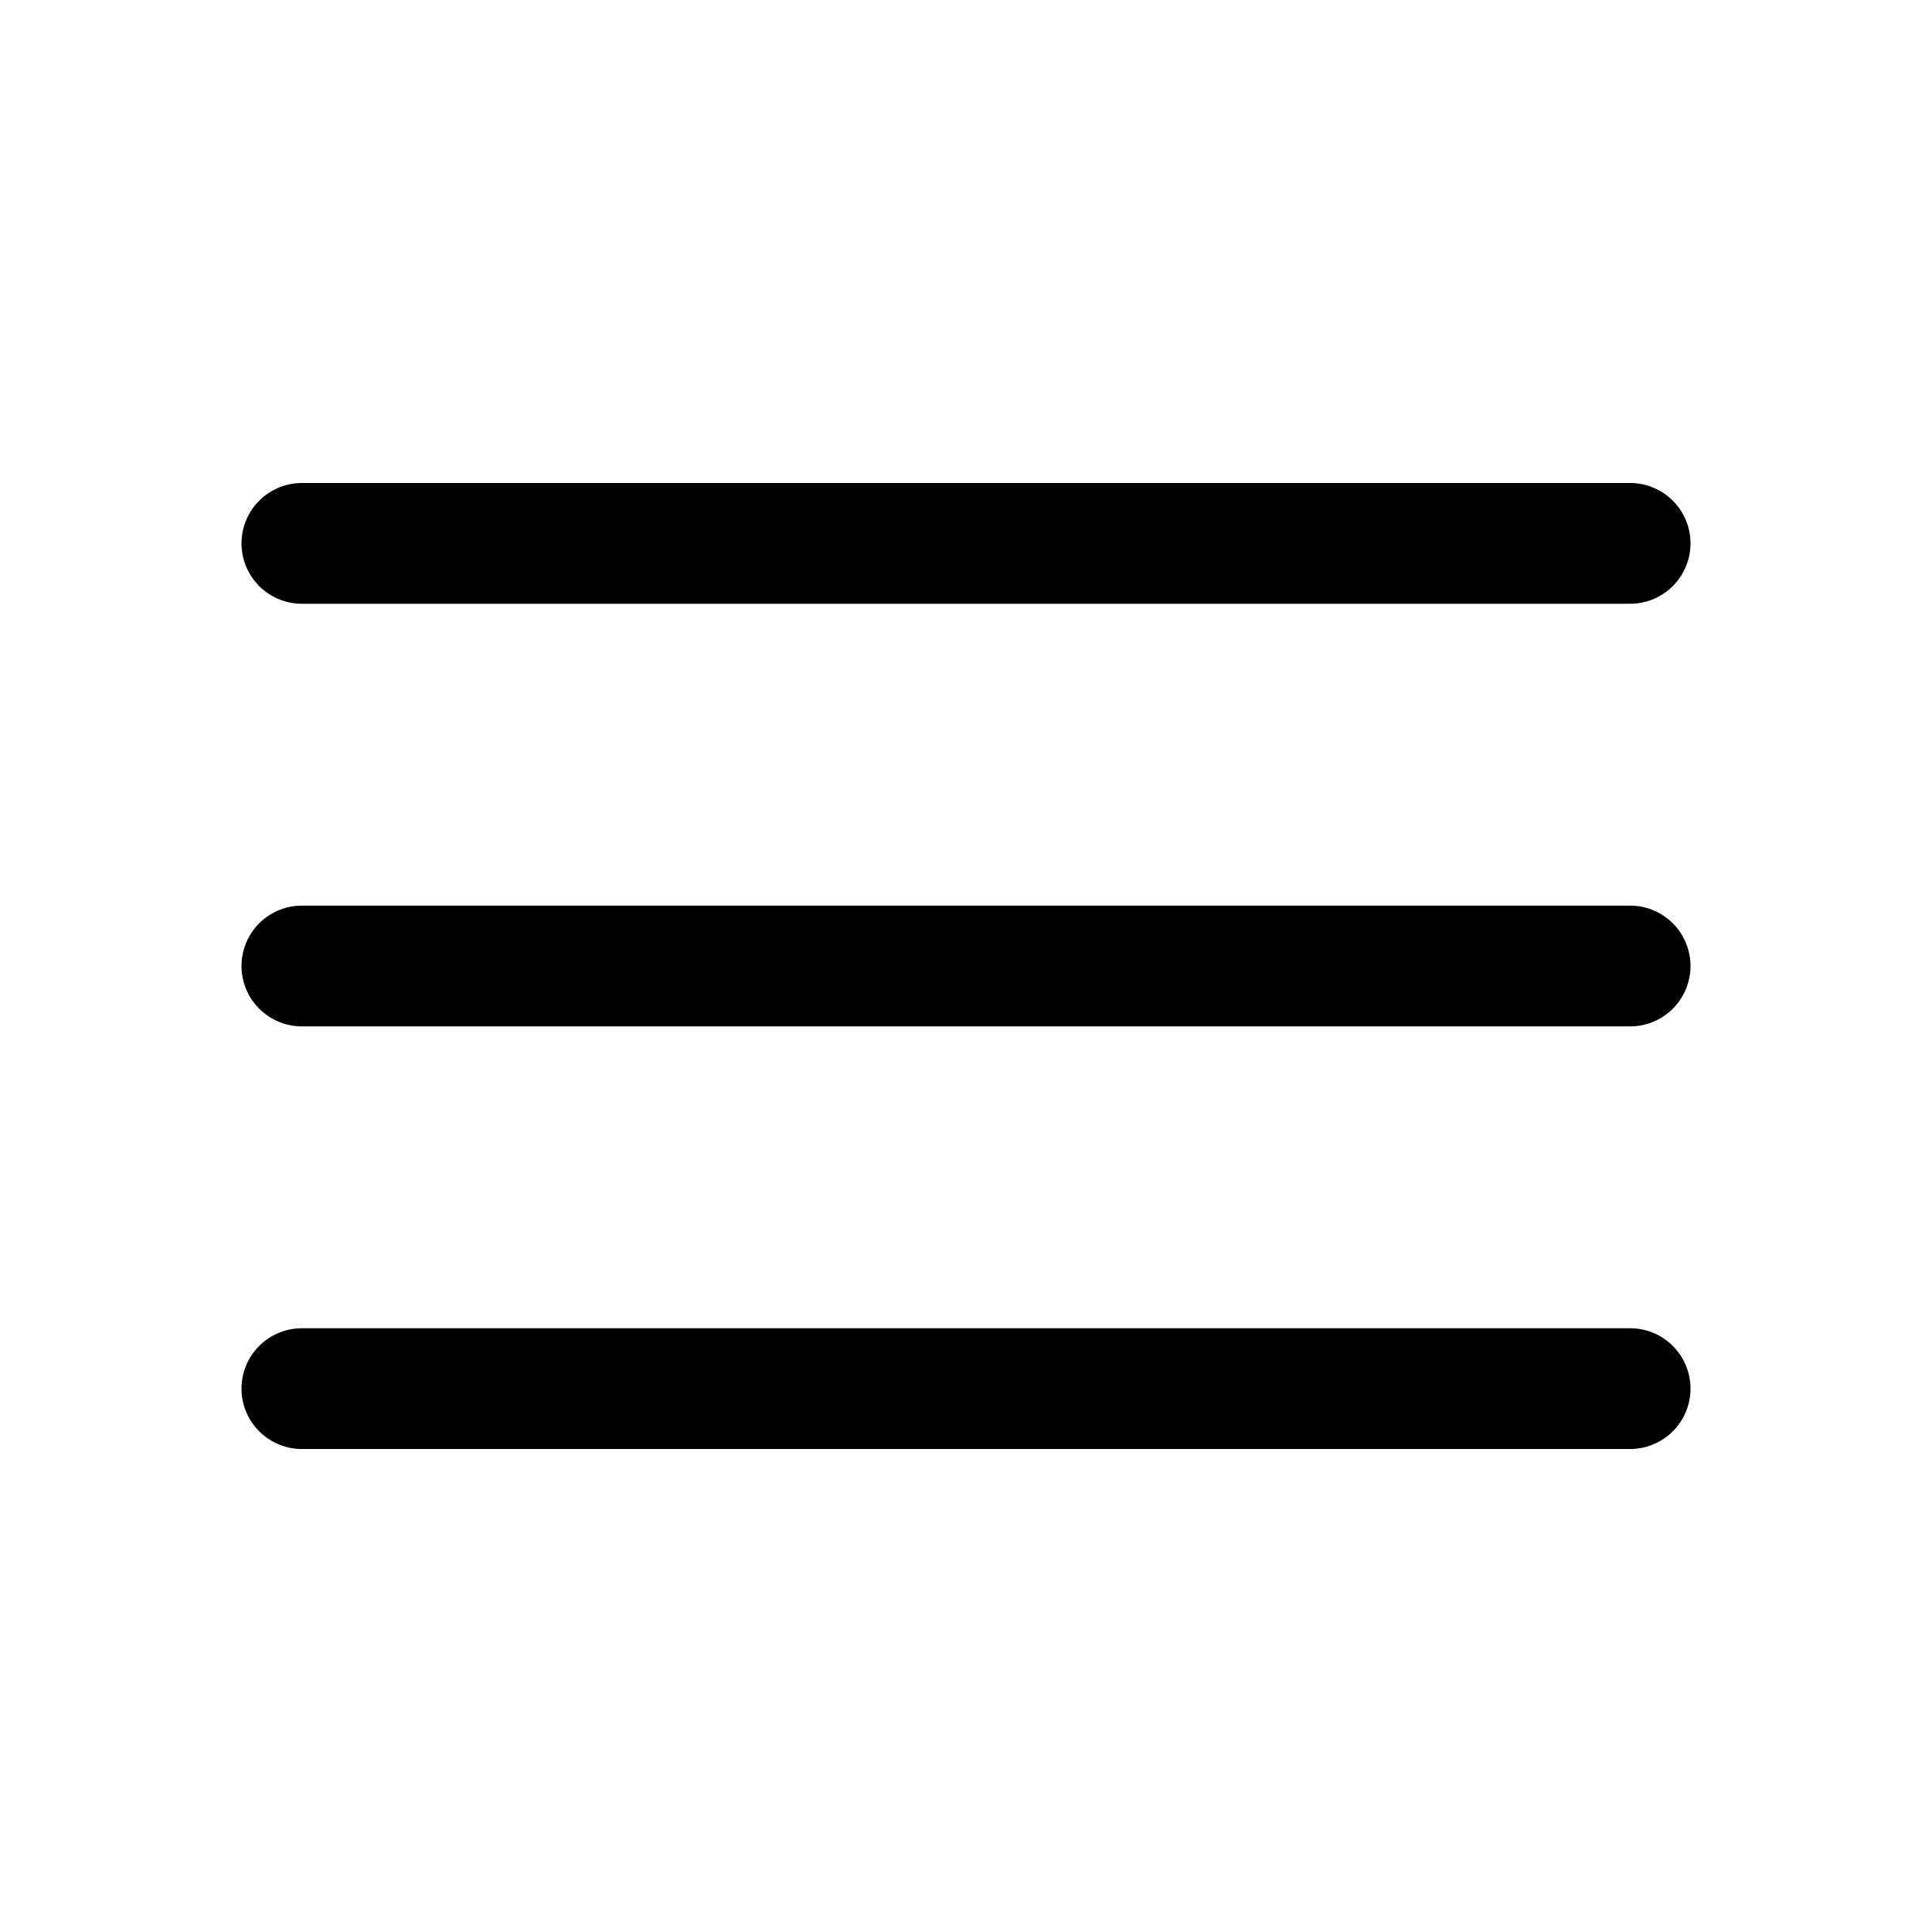
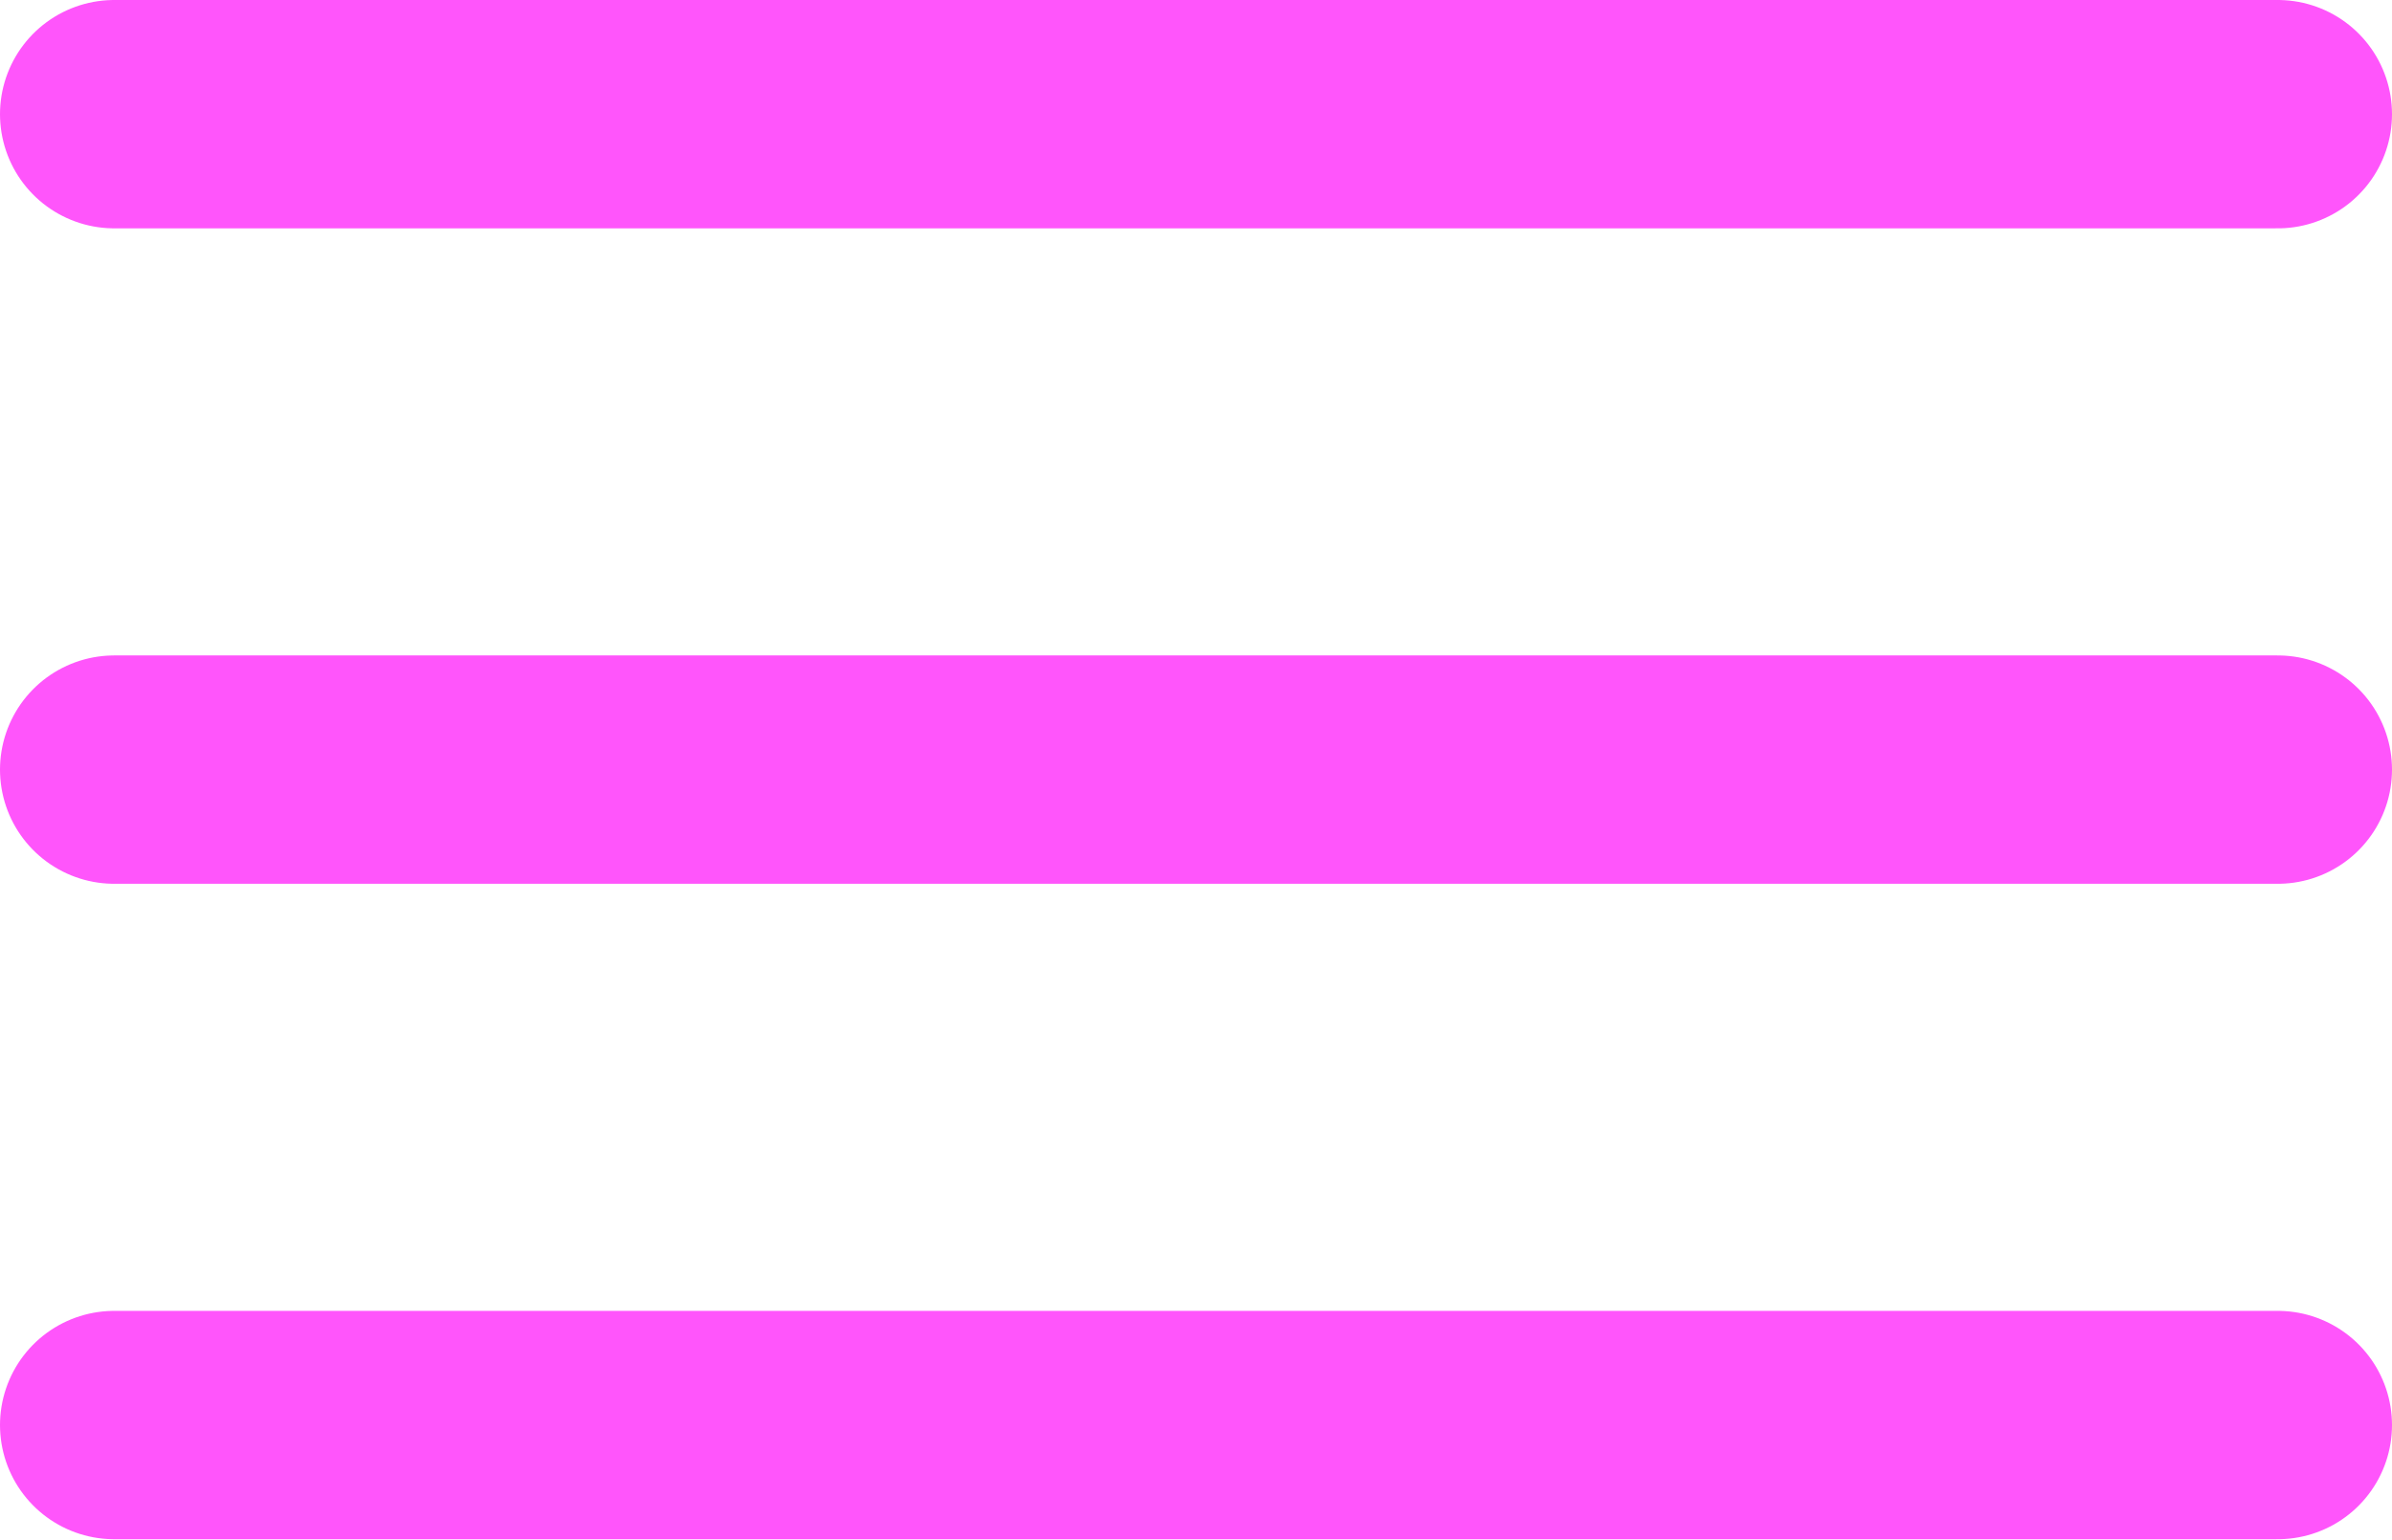
- <svg xmlns="http://www.w3.org/2000/svg" fill="none" viewBox="0 0 24 24" stroke-width="1.5" stroke="currentColor" class="w-6 h-6">
-   <path stroke-linecap="round" stroke-linejoin="round" d="M3.75 6.75h16.5M3.75 12h16.5m-16.5 5.25h16.5" />
+ <svg xmlns="http://www.w3.org/2000/svg" width="52.362" height="33.704" viewBox="0 0 52.362 33.704">
+   <g id="Group_194" data-name="Group 194" transform="translate(2.5 2.5)">
+     <line id="Line_26" data-name="Line 26" x2="47.362" transform="translate(0 0)" fill="none" stroke="#ff55fb" stroke-linecap="round" stroke-width="5" />
+     <line id="Line_27" data-name="Line 27" x2="47.362" transform="translate(0 14.352)" fill="none" stroke="#ff55fb" stroke-linecap="round" stroke-width="5" />
+     <line id="Line_28" data-name="Line 28" x2="47.362" transform="translate(0 28.704)" fill="none" stroke="#ff55fb" stroke-linecap="round" stroke-width="5" />
+   </g>
</svg>
